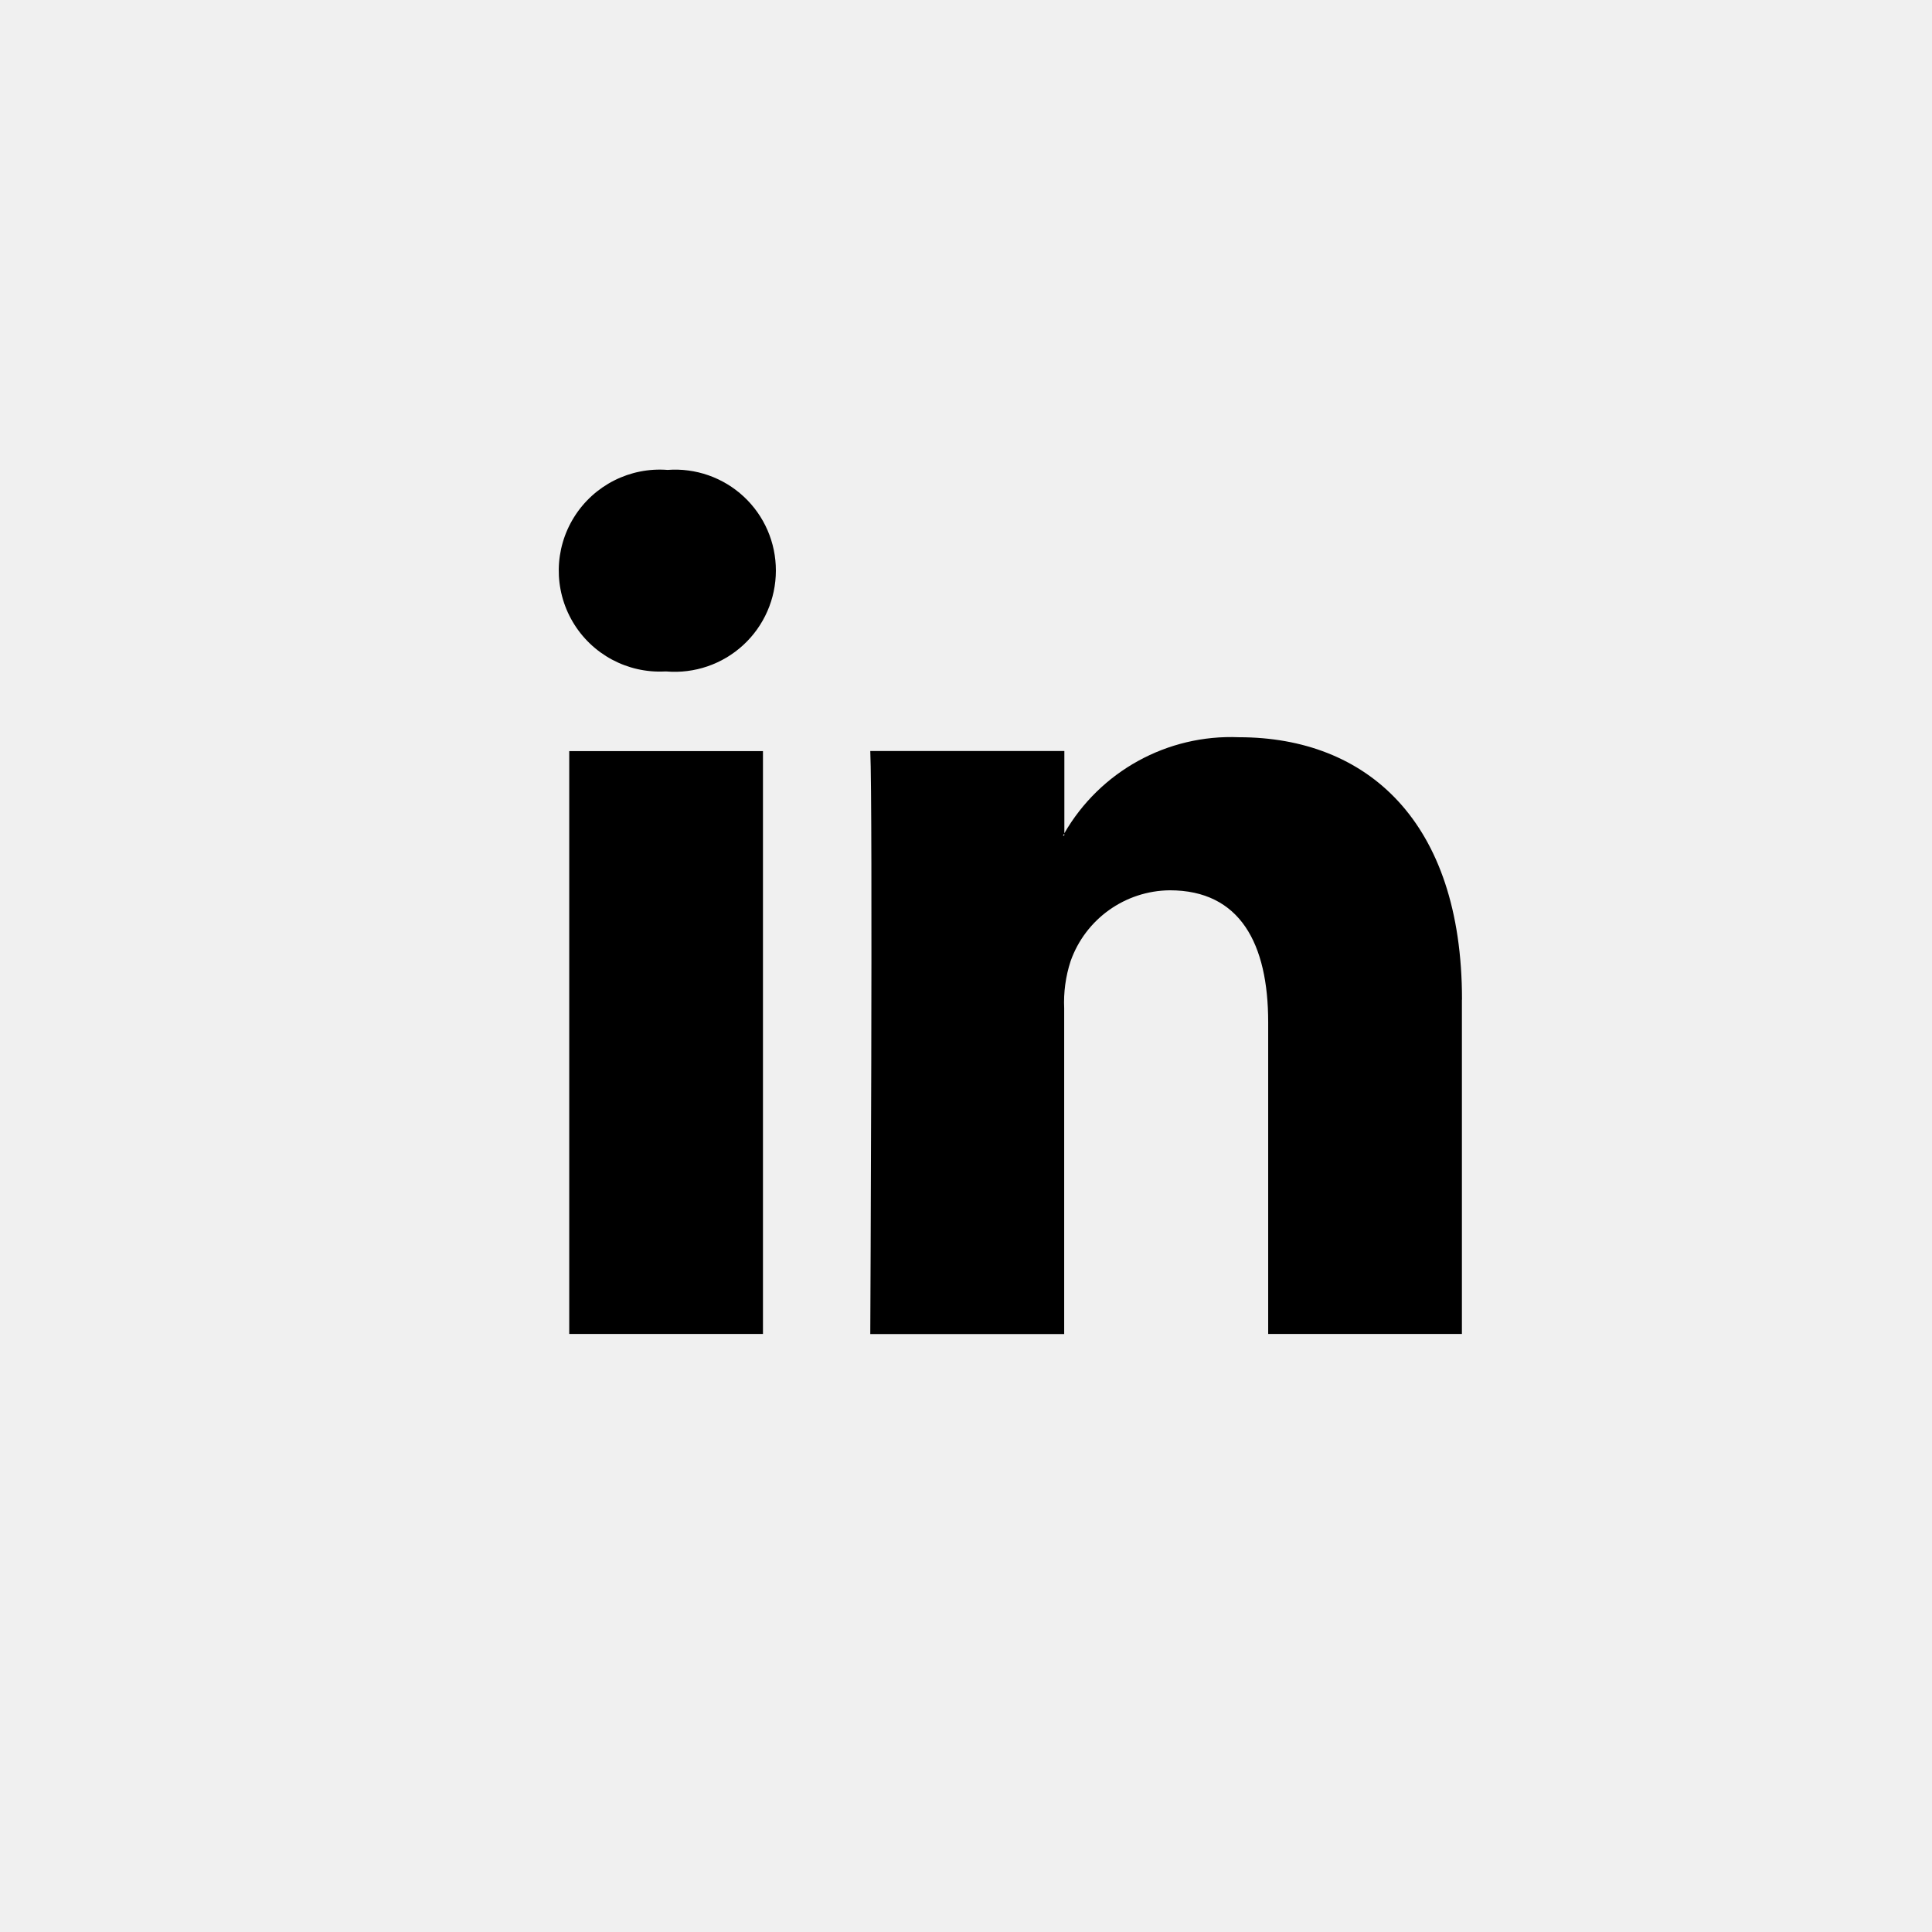
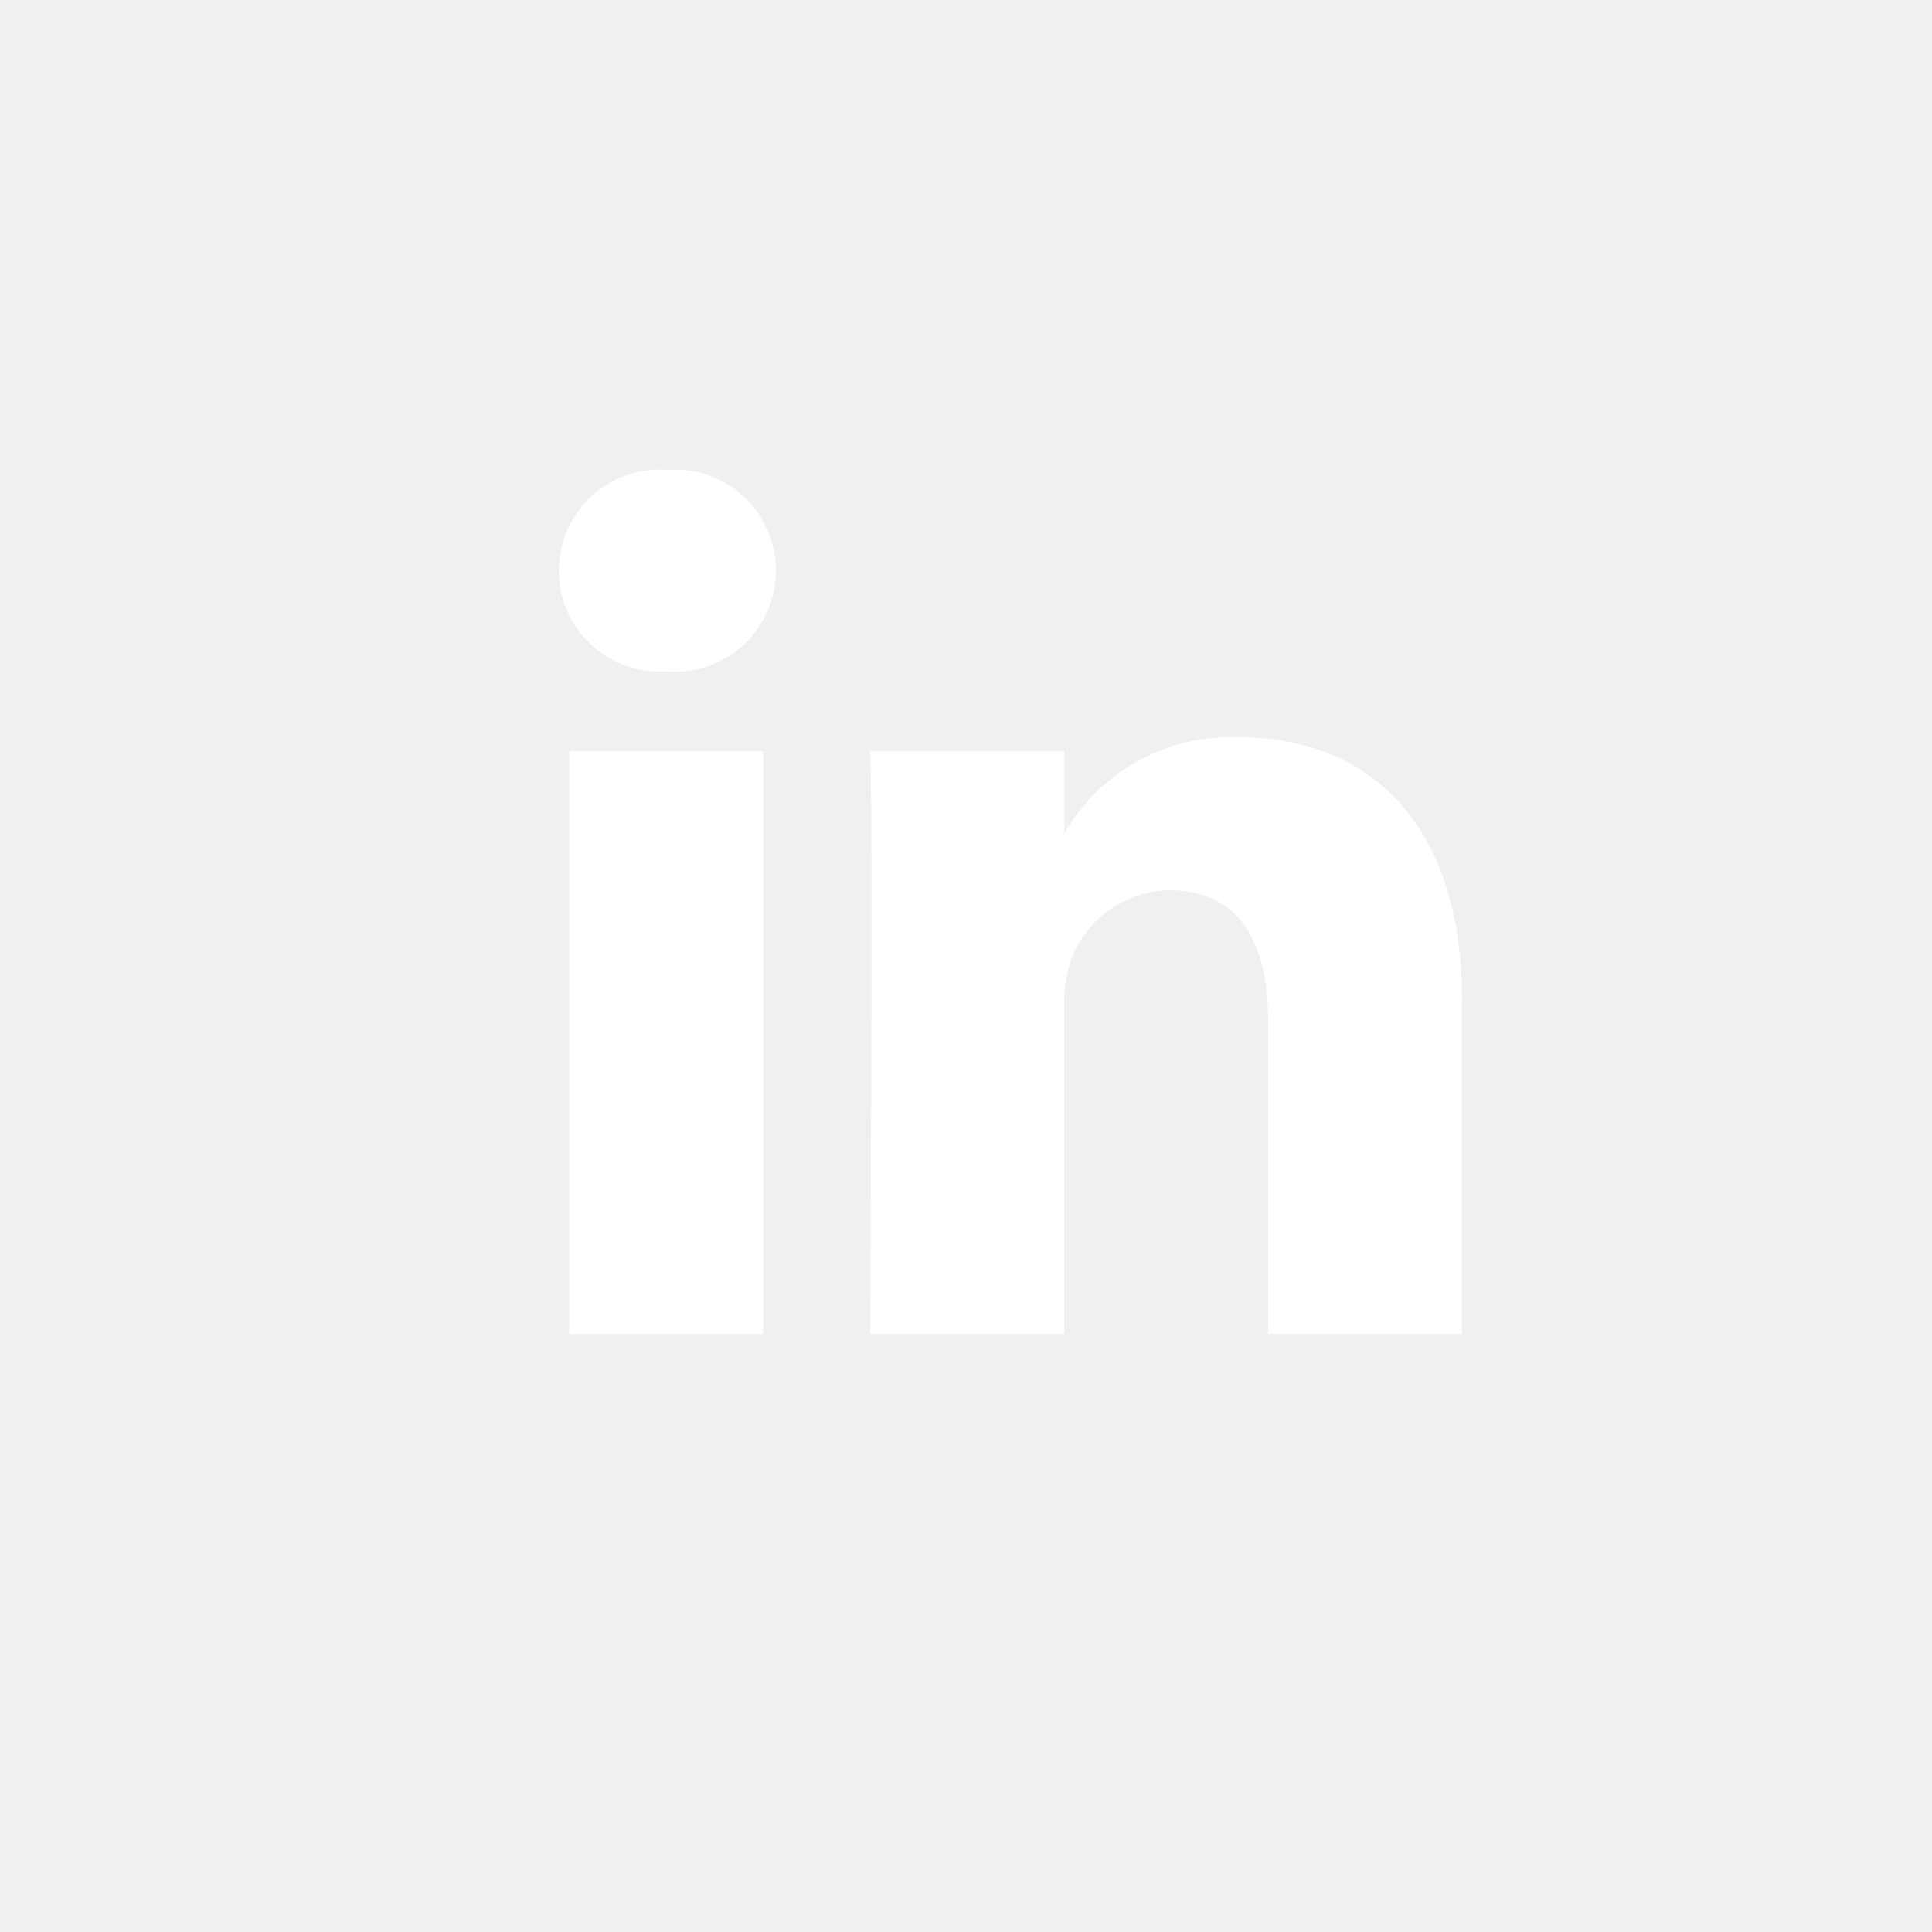
- <svg xmlns="http://www.w3.org/2000/svg" fill="#000000" width="800px" height="800px" viewBox="-3.5 0 18 22" class="cf-icon-svg">
+ <svg xmlns="http://www.w3.org/2000/svg" fill="#FFFFFF" width="800px" height="800px" viewBox="-3.5 0 18 22" class="cf-icon-svg">
  <path d="M3.335 6.498a1.152 1.152 0 0 1-1.248 1.148h-.015a1.15 1.15 0 1 1 .03-2.295 1.147 1.147 0 0 1 1.233 1.147zM.982 8.553h2.206v6.637H.982zm10.165 2.83v3.807H8.941v-3.55c0-.893-.319-1.502-1.12-1.502a1.21 1.21 0 0 0-1.13.807 1.516 1.516 0 0 0-.073.538v3.708H4.41s.03-6.017 0-6.639h2.21v.94l-.016.023h.015V9.49a2.19 2.19 0 0 1 1.989-1.095c1.451 0 2.54.949 2.54 2.988z" />
</svg>
